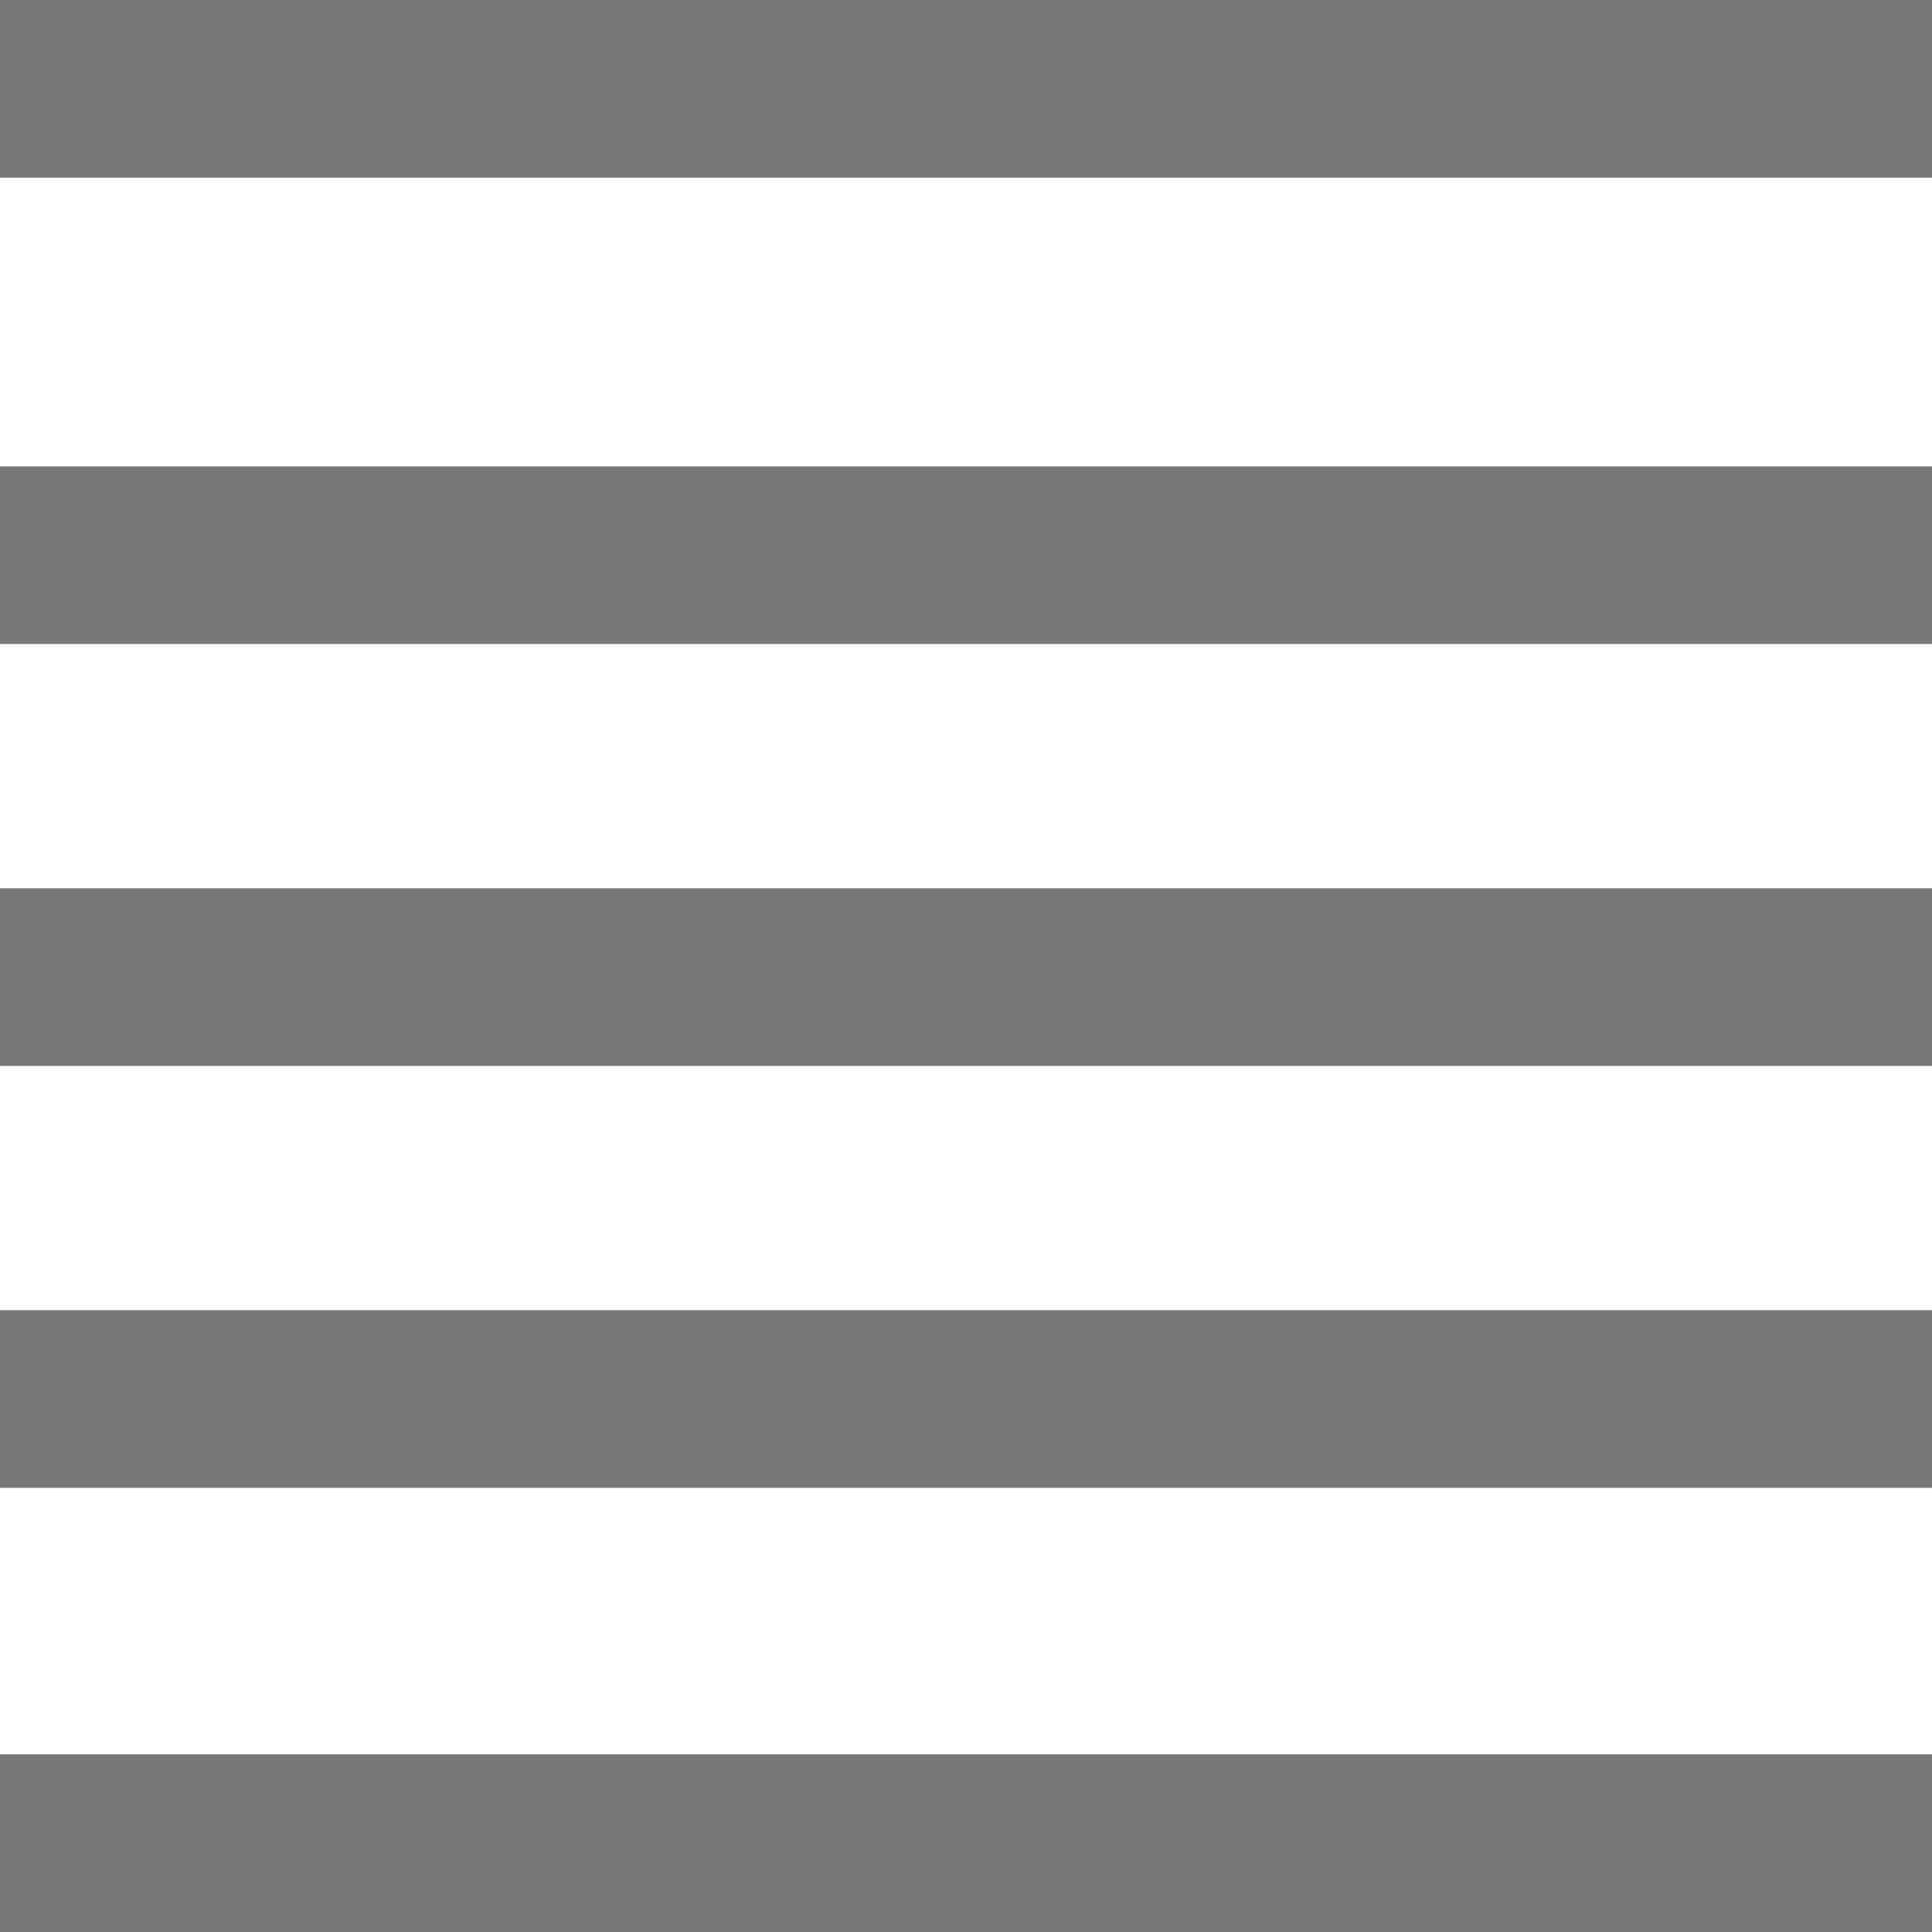
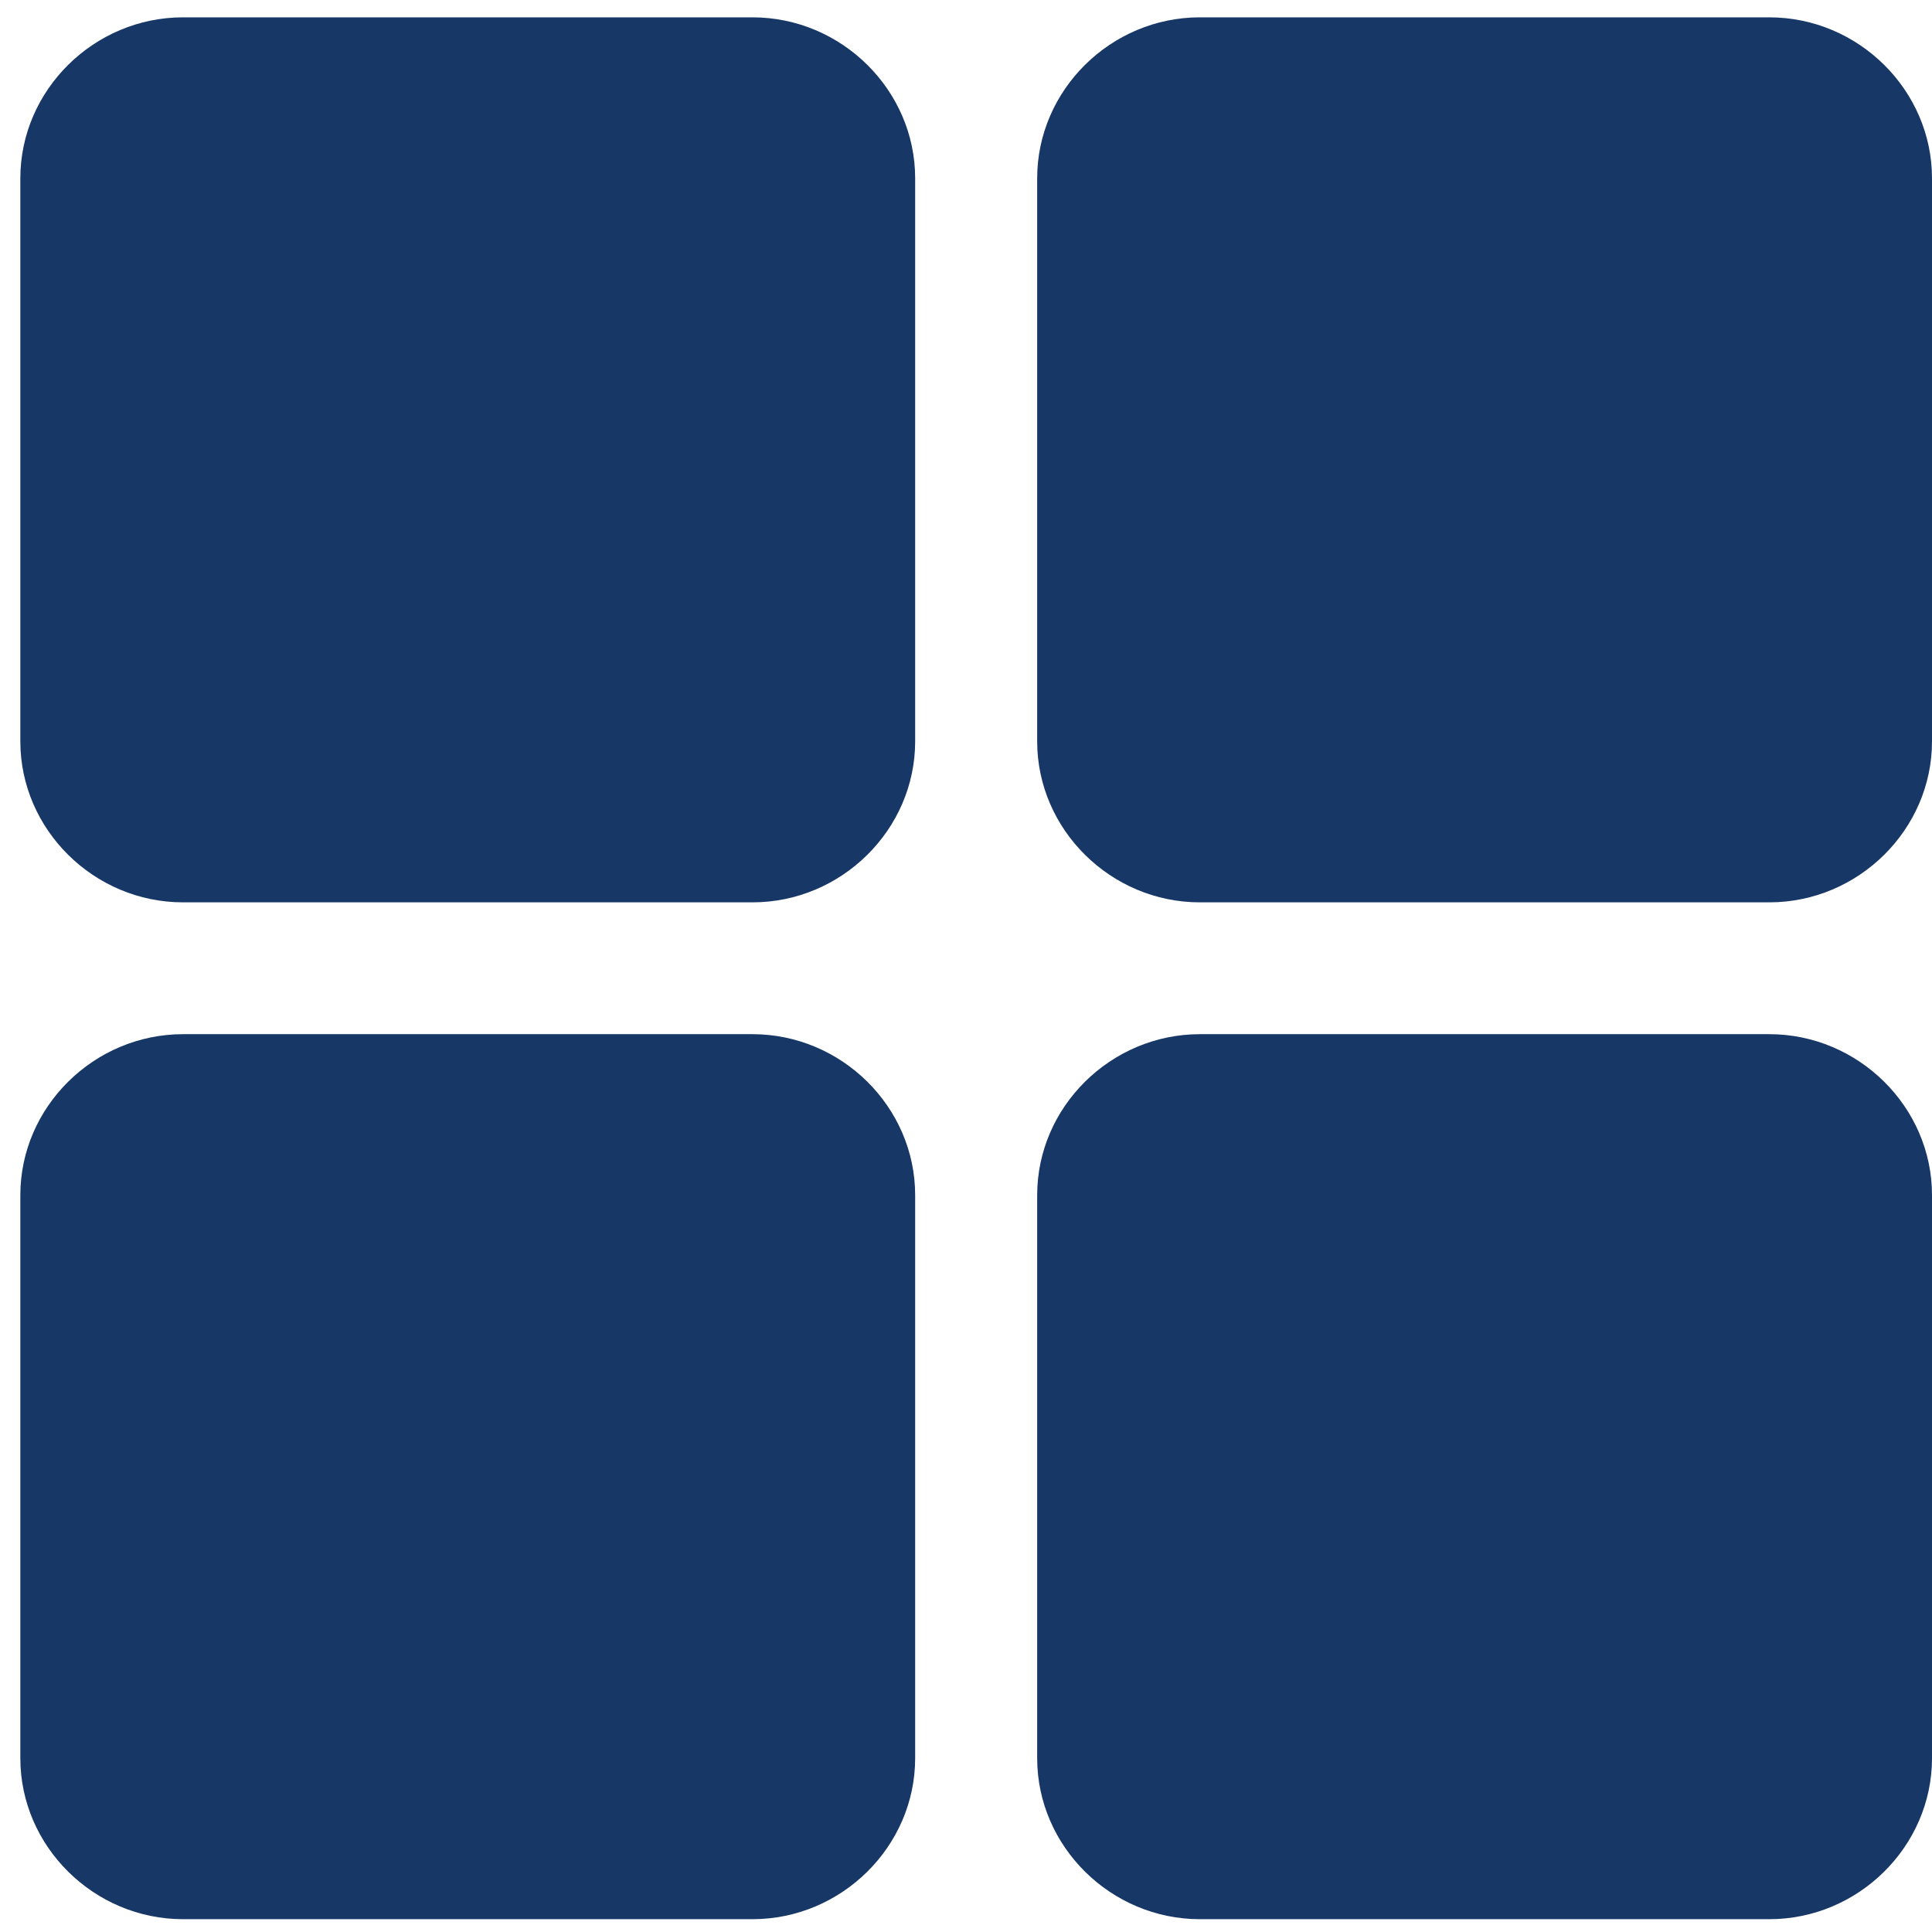
- <svg xmlns="http://www.w3.org/2000/svg" width="87px" height="87px" viewBox="0 0 87 87" version="1.1">
+ <svg xmlns="http://www.w3.org/2000/svg" width="38px" height="38px" viewBox="0 0 38 38" version="1.1">
  <defs />
-   <g id="Lists" stroke="none" stroke-width="1" fill="none" fill-rule="evenodd">
-     <g id="Group-6">
-       <rect id="Rectangle-path" fill="#777777" fill-rule="nonzero" x="0" y="0" width="87" height="8" />
-       <rect id="Rectangle-path" fill="#777777" fill-rule="nonzero" x="0" y="21" width="87" height="8" />
-       <rect id="Rectangle-path" fill="#777777" fill-rule="nonzero" x="0" y="40" width="87" height="8" />
-       <rect id="Rectangle-path" fill="#777777" fill-rule="nonzero" x="0" y="59" width="87" height="8" />
-       <g id="noun_1795132_3db995" transform="translate(0, 79)" />
-       <rect id="Rectangle-path" fill="#777777" fill-rule="nonzero" x="0" y="79" width="87" height="8" />
+   <g id="Page-1" stroke="none" stroke-width="1" fill="none" fill-rule="evenodd">
+     <g id="add_collections_blue" fill="#173766" fill-rule="nonzero">
+       <g id="noun_add-collection_393233" transform="translate(20, 20)">
+         <g id="Group">
+           <path d="M3.6,0.341 C1.848,0.341 0.4,1.773 0.4,3.506 L0.4,14.583 C0.4,16.316 1.848,17.748 3.6,17.748 L14.8,17.748 C16.552,17.748 18,16.316 18,14.583 L18,3.506 C18,1.773 16.552,0.341 14.8,0.341 L3.6,0.341 Z M11.037,2.429 L7.362,2.429 C7.21,2.429 7.1,2.776 7.1,3.256 L7.1,14.833 C7.1,15.312 7.21,15.66 7.362,15.66 L11.037,15.66 C11.19,15.66 11.3,15.312 11.3,14.833 L11.3,3.256 C11.3,2.776 11.19,2.429 11.037,2.429 Z" id="Shape" />
+         </g>
+       </g>
+       <path d="M3.6,20.341 C1.848,20.341 0.4,21.773 0.4,23.506 L0.4,34.583 C0.4,36.316 1.848,37.748 3.6,37.748 L14.8,37.748 C16.552,37.748 18,36.316 18,34.583 L18,23.506 C18,21.773 16.552,20.341 14.8,20.341 L3.6,20.341 Z" id="Path" />
+       <path d="M3.6,0.341 C1.848,0.341 0.4,1.773 0.4,3.506 L0.4,14.583 C0.4,16.316 1.848,17.748 3.6,17.748 L14.8,17.748 C16.552,17.748 18,16.316 18,14.583 L18,3.506 C18,1.773 16.552,0.341 14.8,0.341 L3.6,0.341 Z" id="Path" />
+       <path d="M23.6,0.341 C21.848,0.341 20.4,1.773 20.4,3.506 L20.4,14.583 C20.4,16.316 21.848,17.748 23.6,17.748 L34.8,17.748 C36.552,17.748 38,16.316 38,14.583 L38,3.506 C38,1.773 36.552,0.341 34.8,0.341 L23.6,0.341 Z" id="Path" />
    </g>
  </g>
</svg>
